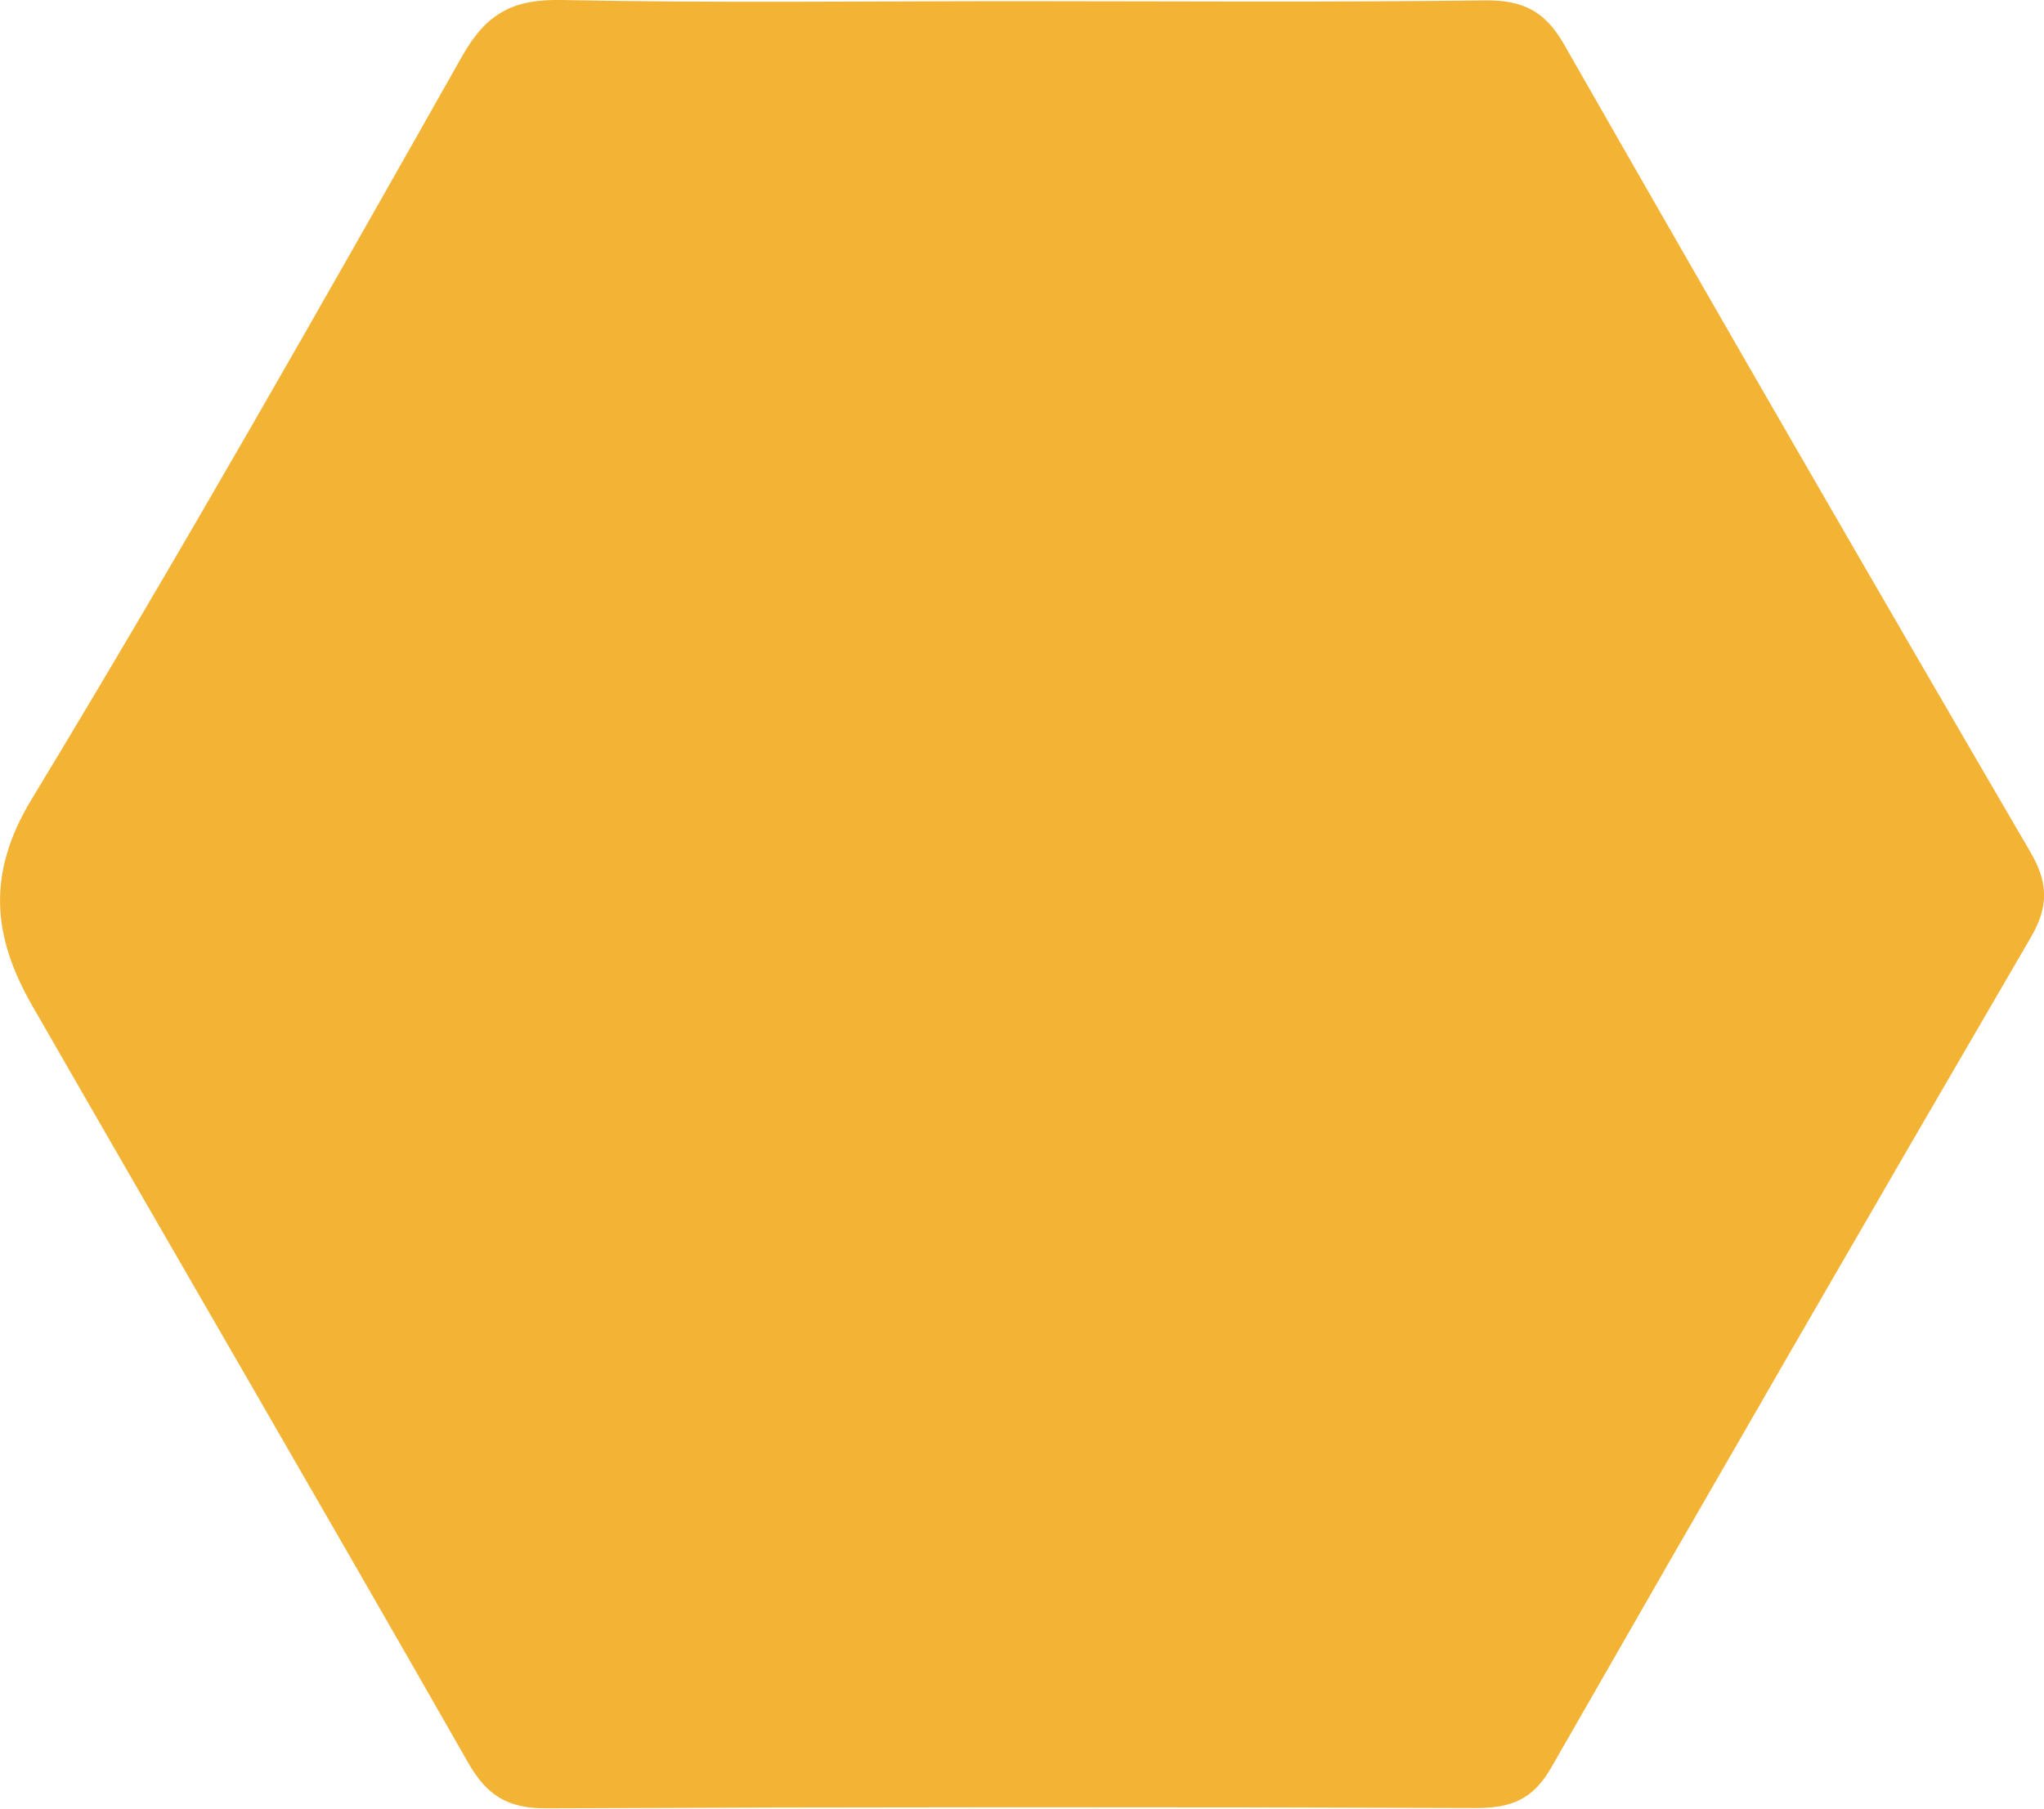
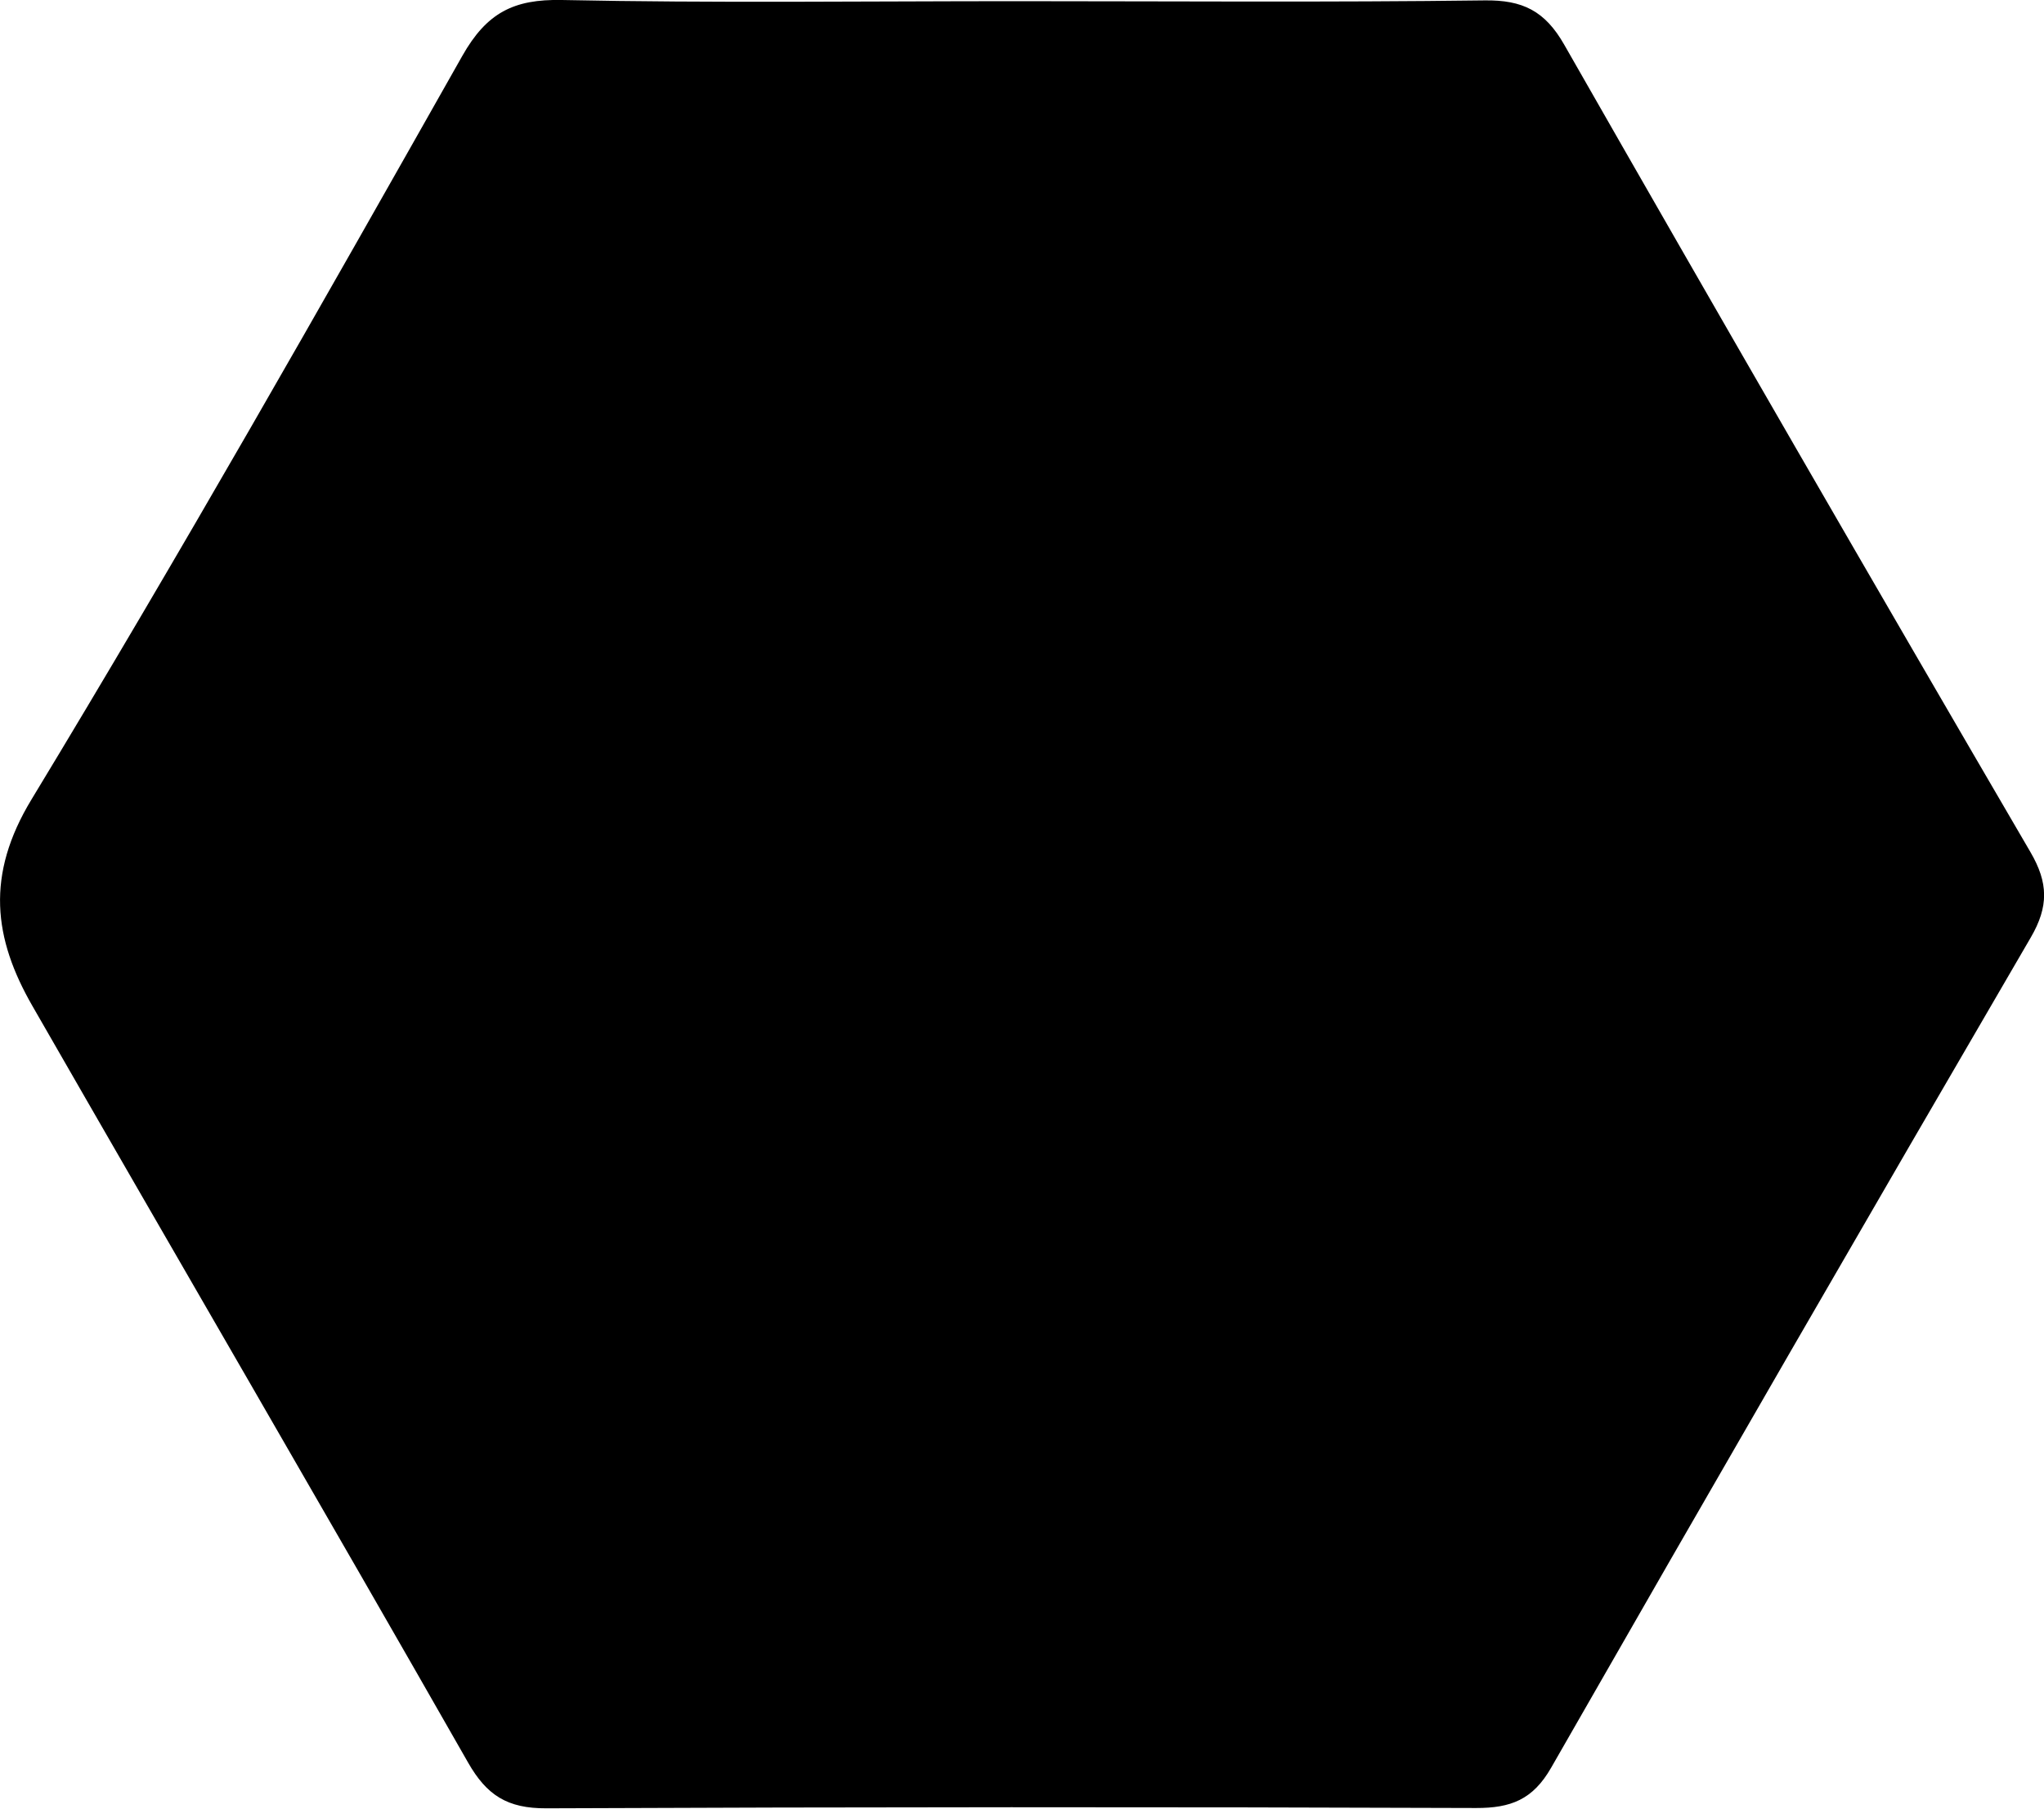
<svg xmlns="http://www.w3.org/2000/svg" id="polygon" data-name="Polygon" viewBox="0 0 469 415">
  <defs>
-     <style>.cls-1{fill:#f3b335;fill-rule:evenodd;}</style>
+     <style>.cls-1{fill:#f83131fill-rule:evenodd;}</style>
  </defs>
  <g id="Page-1">
    <g id="Home">
      <path id="Fill-87-Copy-15" class="cls-1" d="M340.65.09c8.7-.12,13.83,2.4,18.25,10.14q53.06,92.91,107,185.34c4.11,7.05,4.19,12.48.08,19.55q-55.4,95.07-110.07,190.57c-4.2,7.33-9.26,9.26-17.22,9.24Q232,414.54,125.39,415c-9,.05-13.71-3-18-10.52-33.09-58-66.67-115.66-99.91-173.54-9-15.61-10.79-30.1-.24-47.49C41.29,127.26,73.73,70.06,106.07,12.84,111.67,2.93,117.86-.22,128.9,0c34.77.72,69.56.27,104.34.27C269,.28,304.85.55,340.65.09Z" transform="translate(0 0)" />
    </g>
  </g>
</svg>
